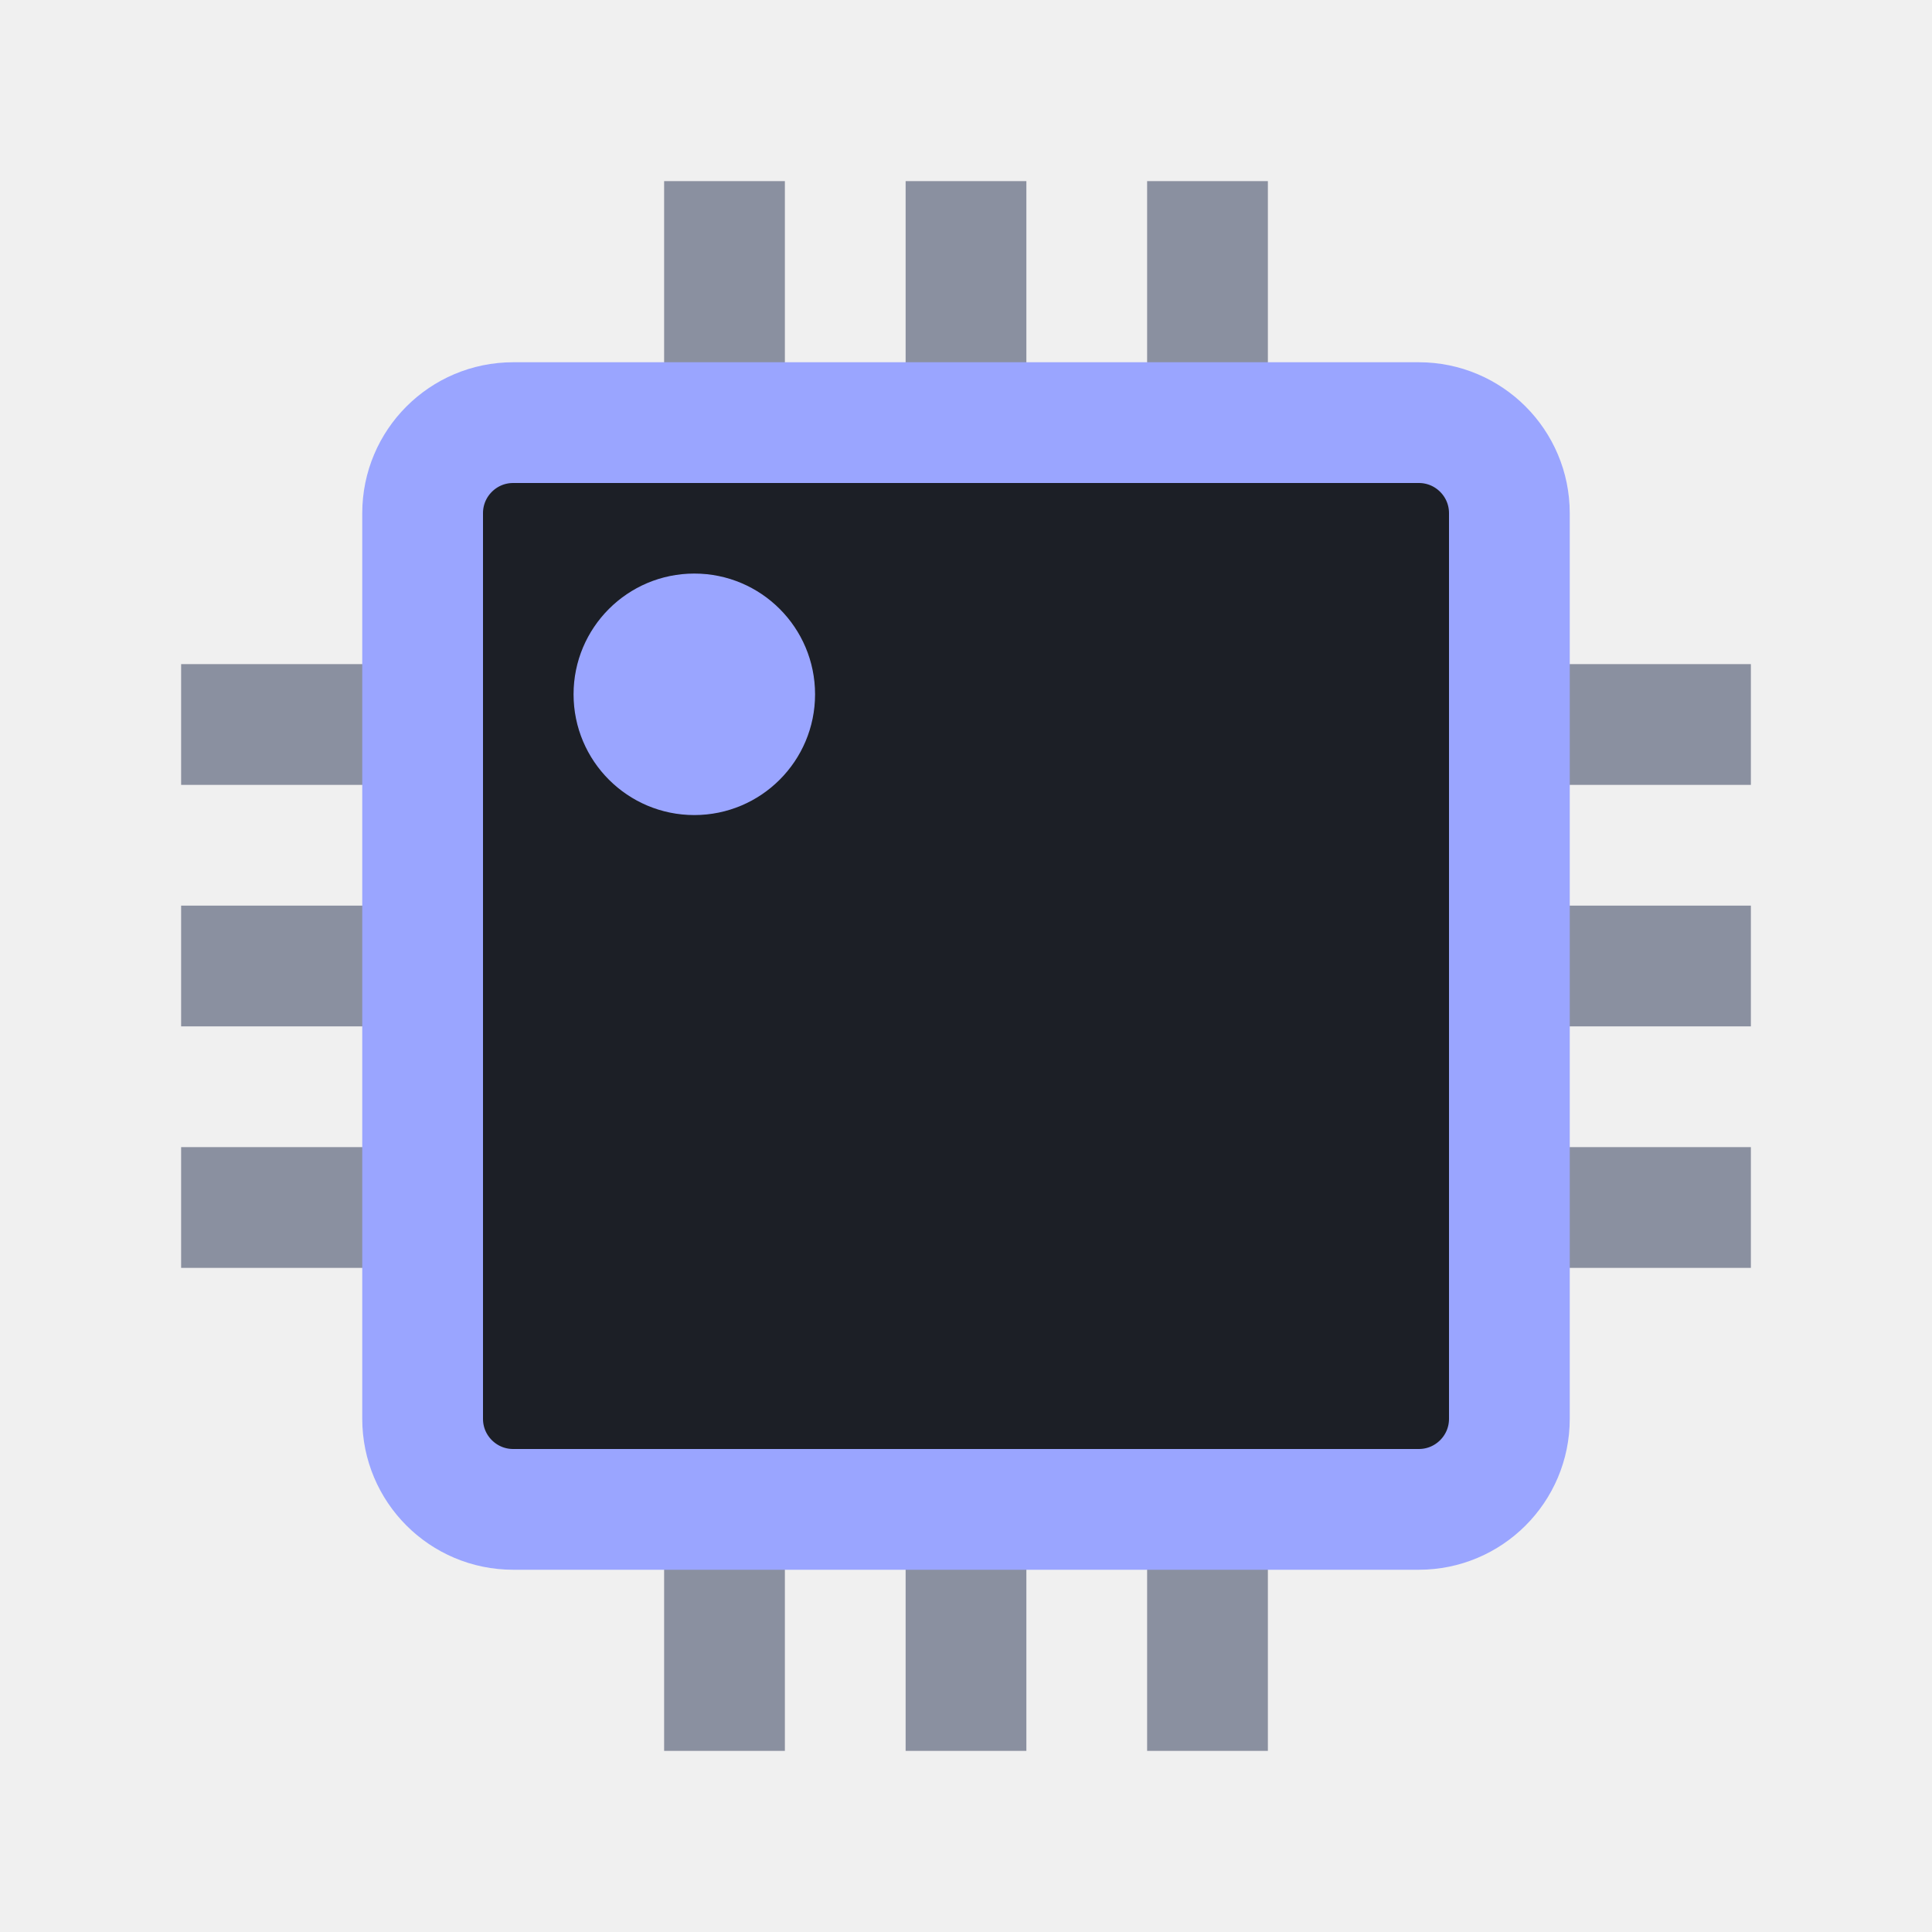
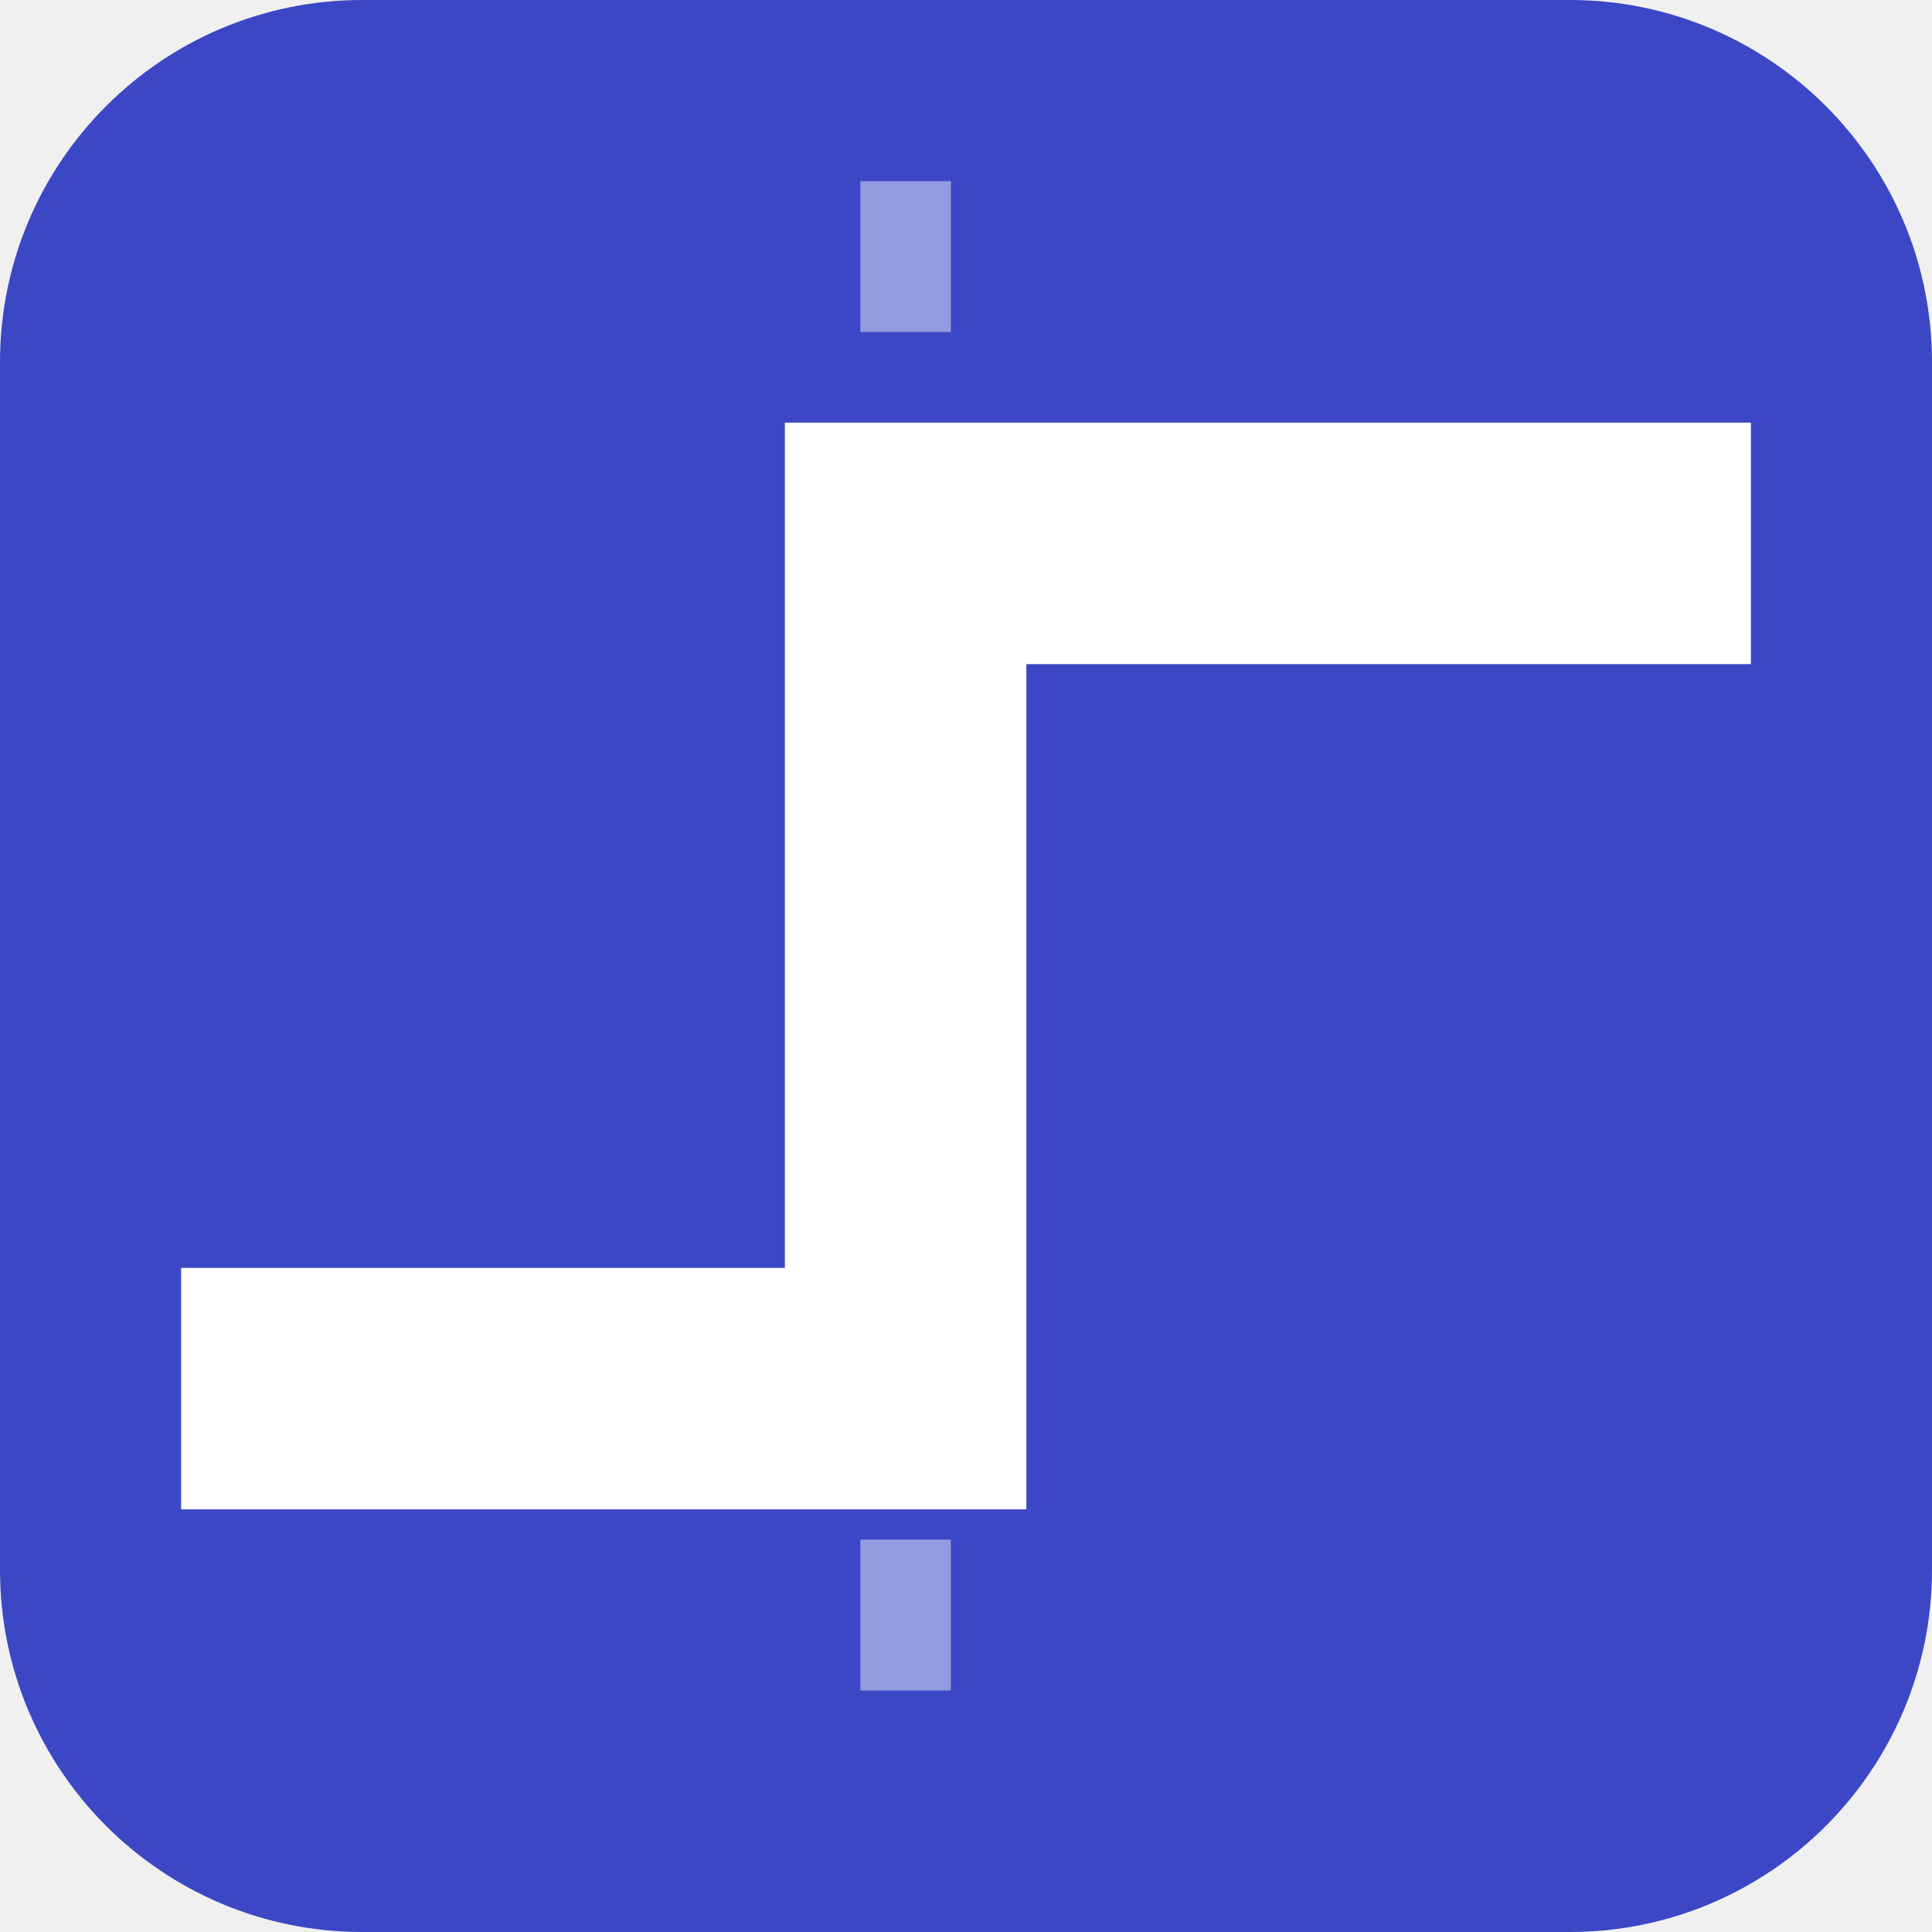
<svg xmlns="http://www.w3.org/2000/svg" viewBox="0 0 32 32">
-   <g stroke="#8a90a0" stroke-width="2" stroke-linecap="butt">
-     <path d="M12 3v4M16 3v4M20 3v4M12 25v4M16 25v4M20 25v4M3 12h4M3 16h4M3 20h4M25 12h4M25 16h4M25 20h4" />
-   </g>
-   <rect x="7" y="7" width="18" height="18" rx="1.5" fill="#1c1f26" stroke="#9aa5ff" stroke-width="2" />
-   <circle cx="11.5" cy="11.5" r="2" fill="#9aa5ff" />
+   <rect width="32" height="32" rx="6" fill="#3b47c4" />
+   <path d="M15 3v26" stroke="#fff" stroke-opacity="0.45" stroke-width="1.5" stroke-dasharray="2.5 2" />
+   <path d="M5 23h10V9h12" fill="none" stroke="#fff" stroke-width="4" stroke-linecap="square" />
</svg>
